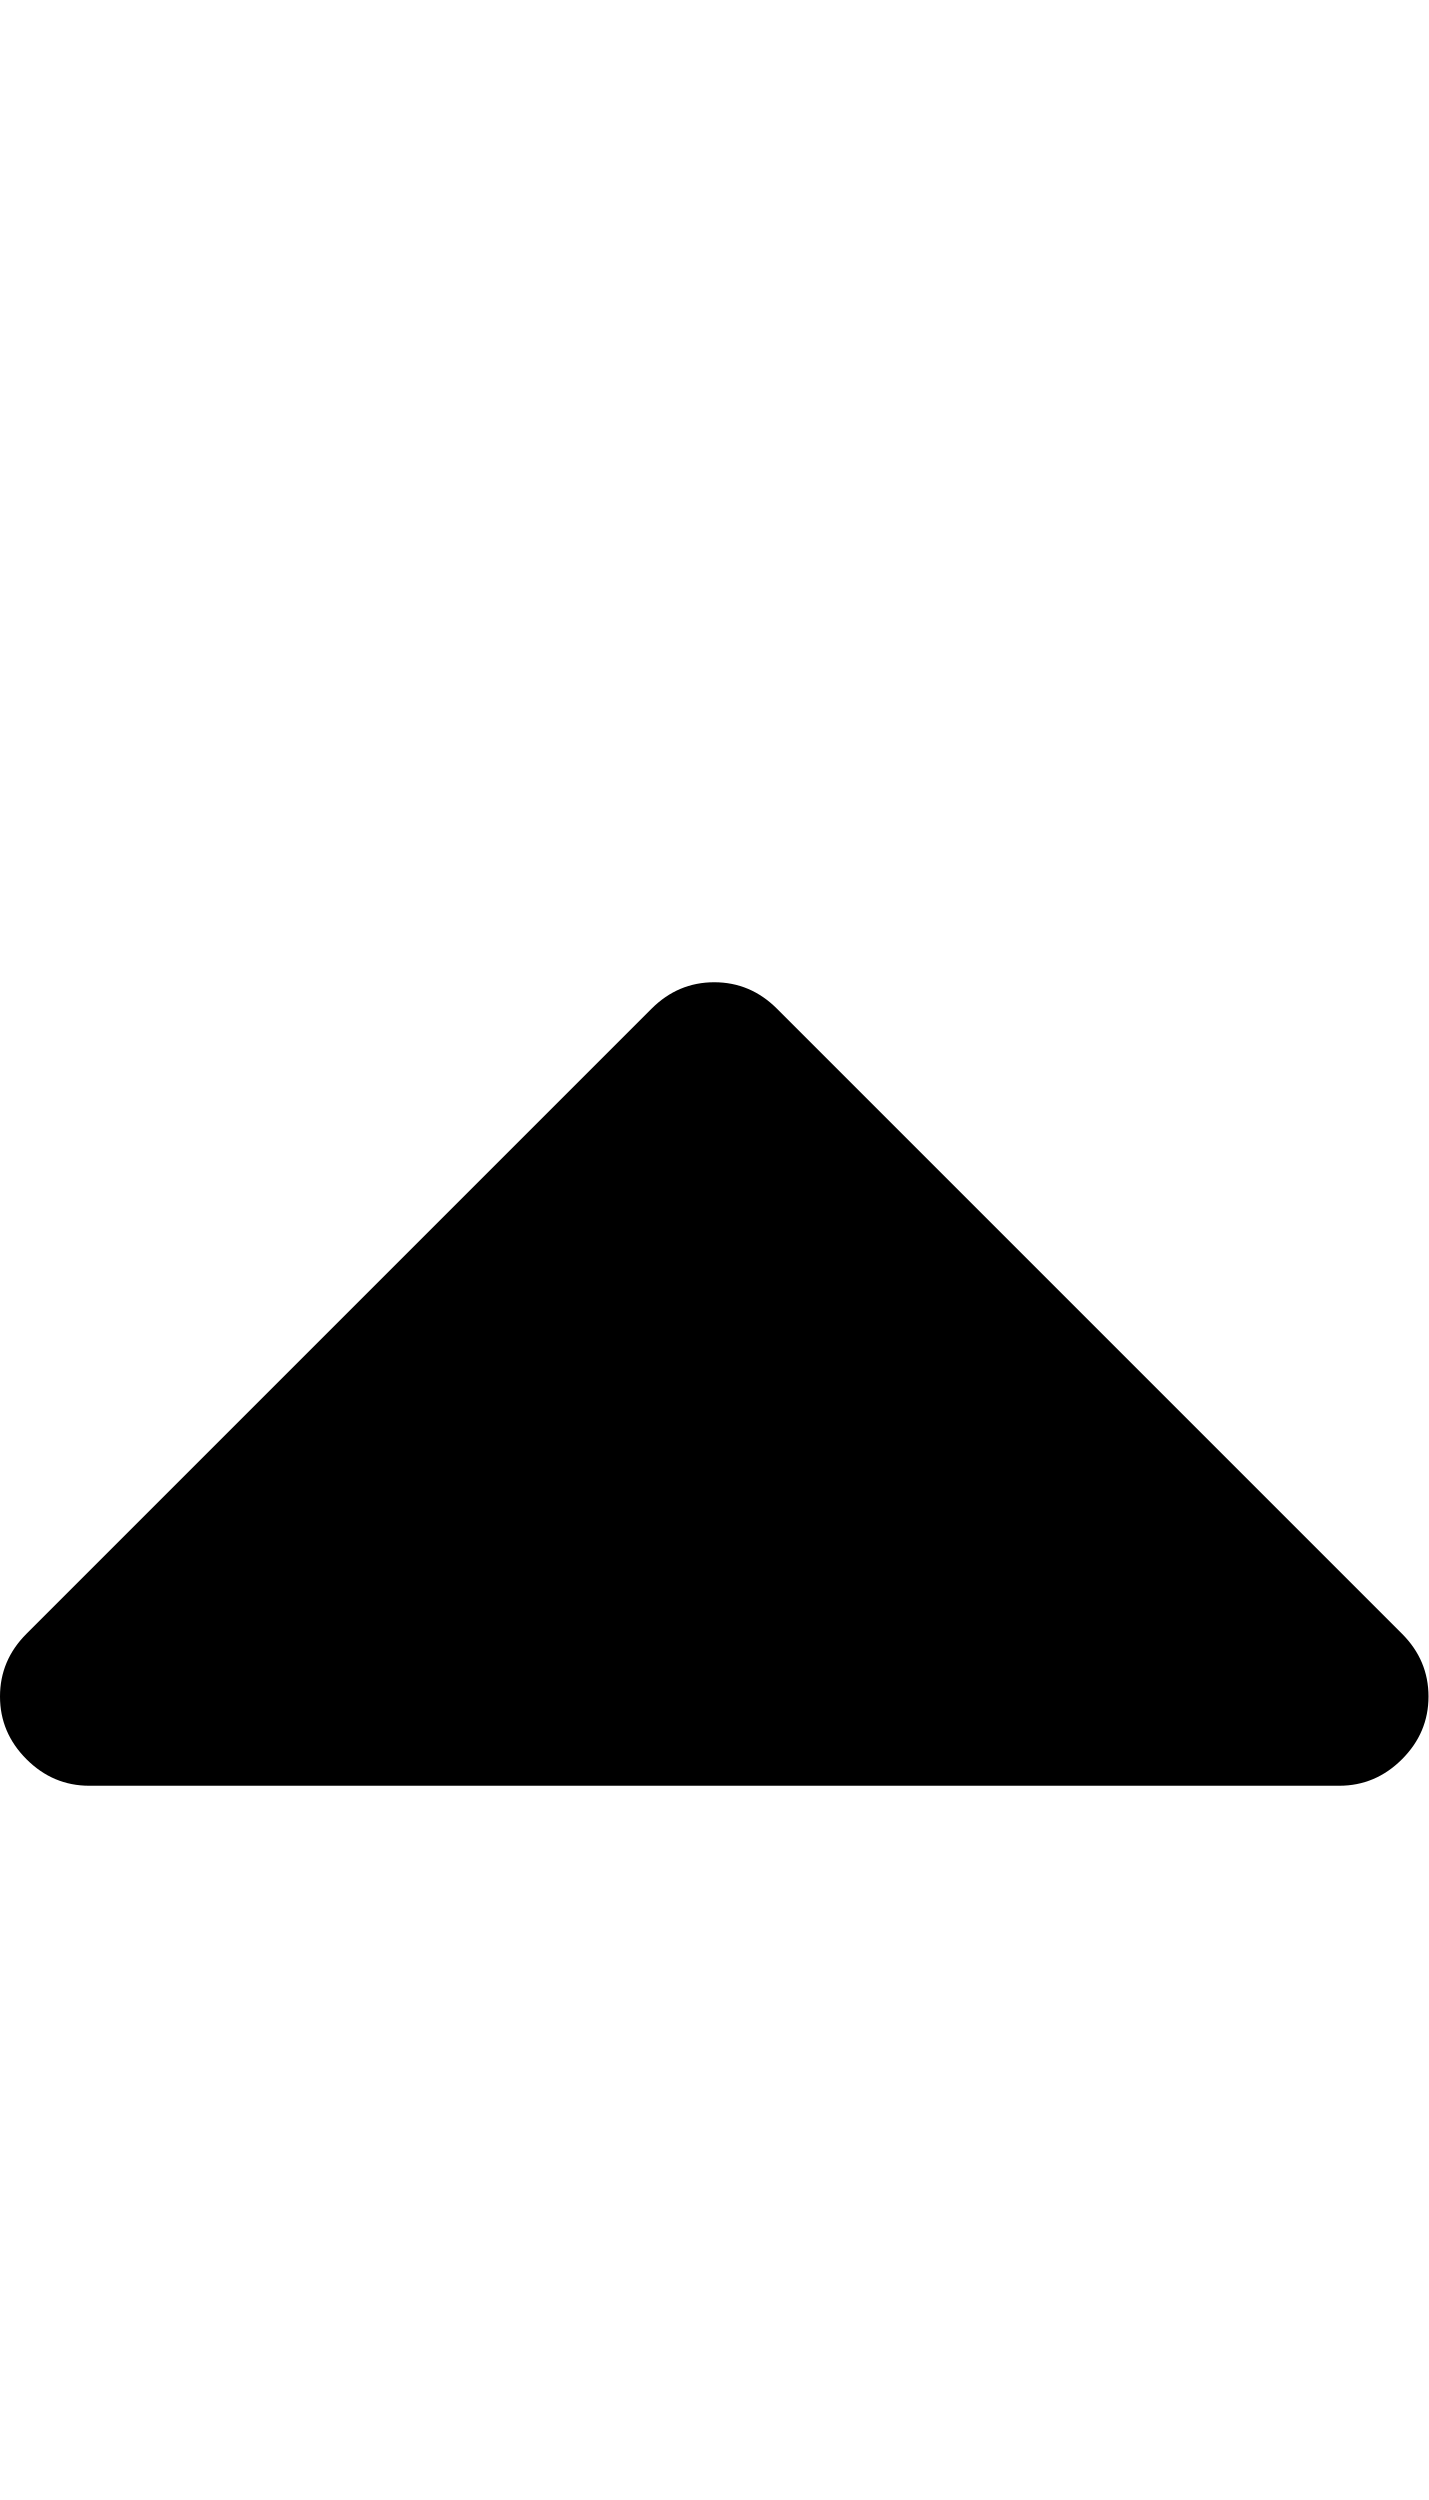
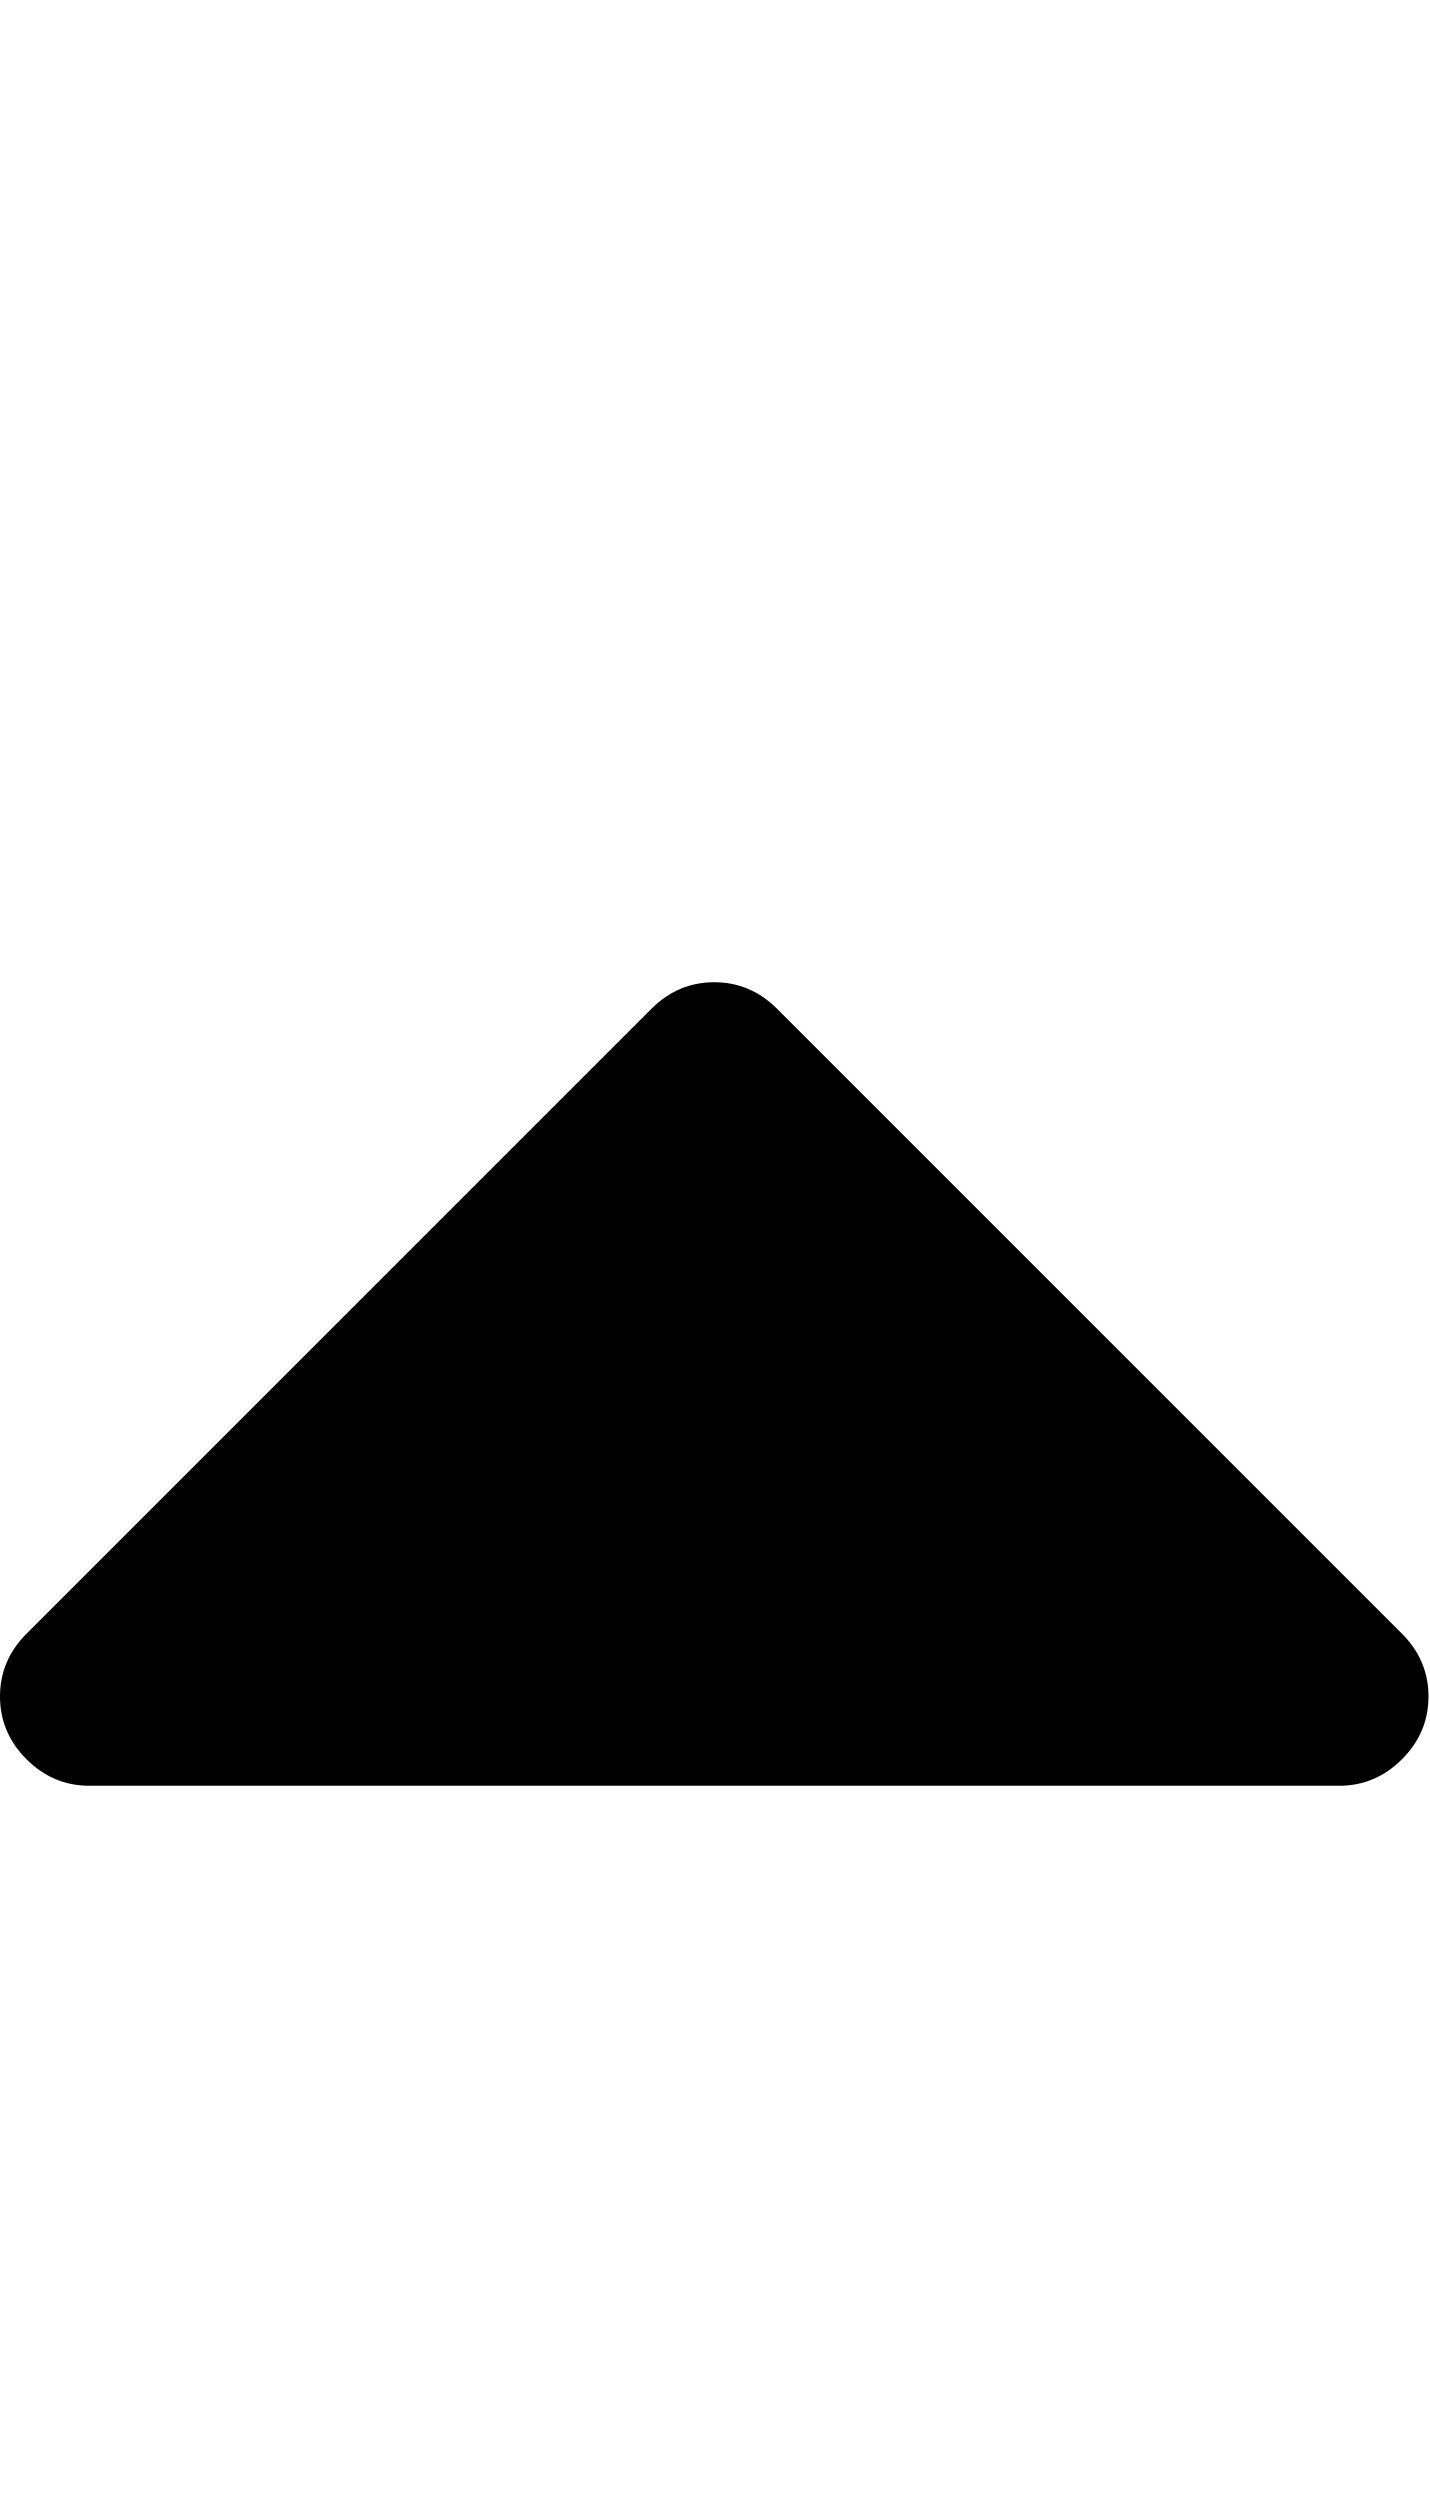
- <svg xmlns="http://www.w3.org/2000/svg" height="1000" width="571.4">
-   <path d="M0 678.6q0-14.5 10.6-25.1l250-250q10.6-10.6 25.1-10.6t25.1 10.6l250 250q10.6 10.6 10.6 25.1t-10.6 25.1-25.1 10.6h-500q-14.5 0-25.1-10.6t-10.6-25.1z" />
+ <svg xmlns="http://www.w3.org/2000/svg" height="1000" width="572">
+   <path d="M0 678.592q0-14.508 10.602-25.11l249.984-249.984q10.602-10.602 25.11-10.602t25.11 10.602l249.984 249.984q10.602 10.602 10.602 25.11t-10.602 25.11-25.11 10.602l-499.968 0q-14.508 0-25.11-10.602t-10.602-25.11z" />
</svg>
